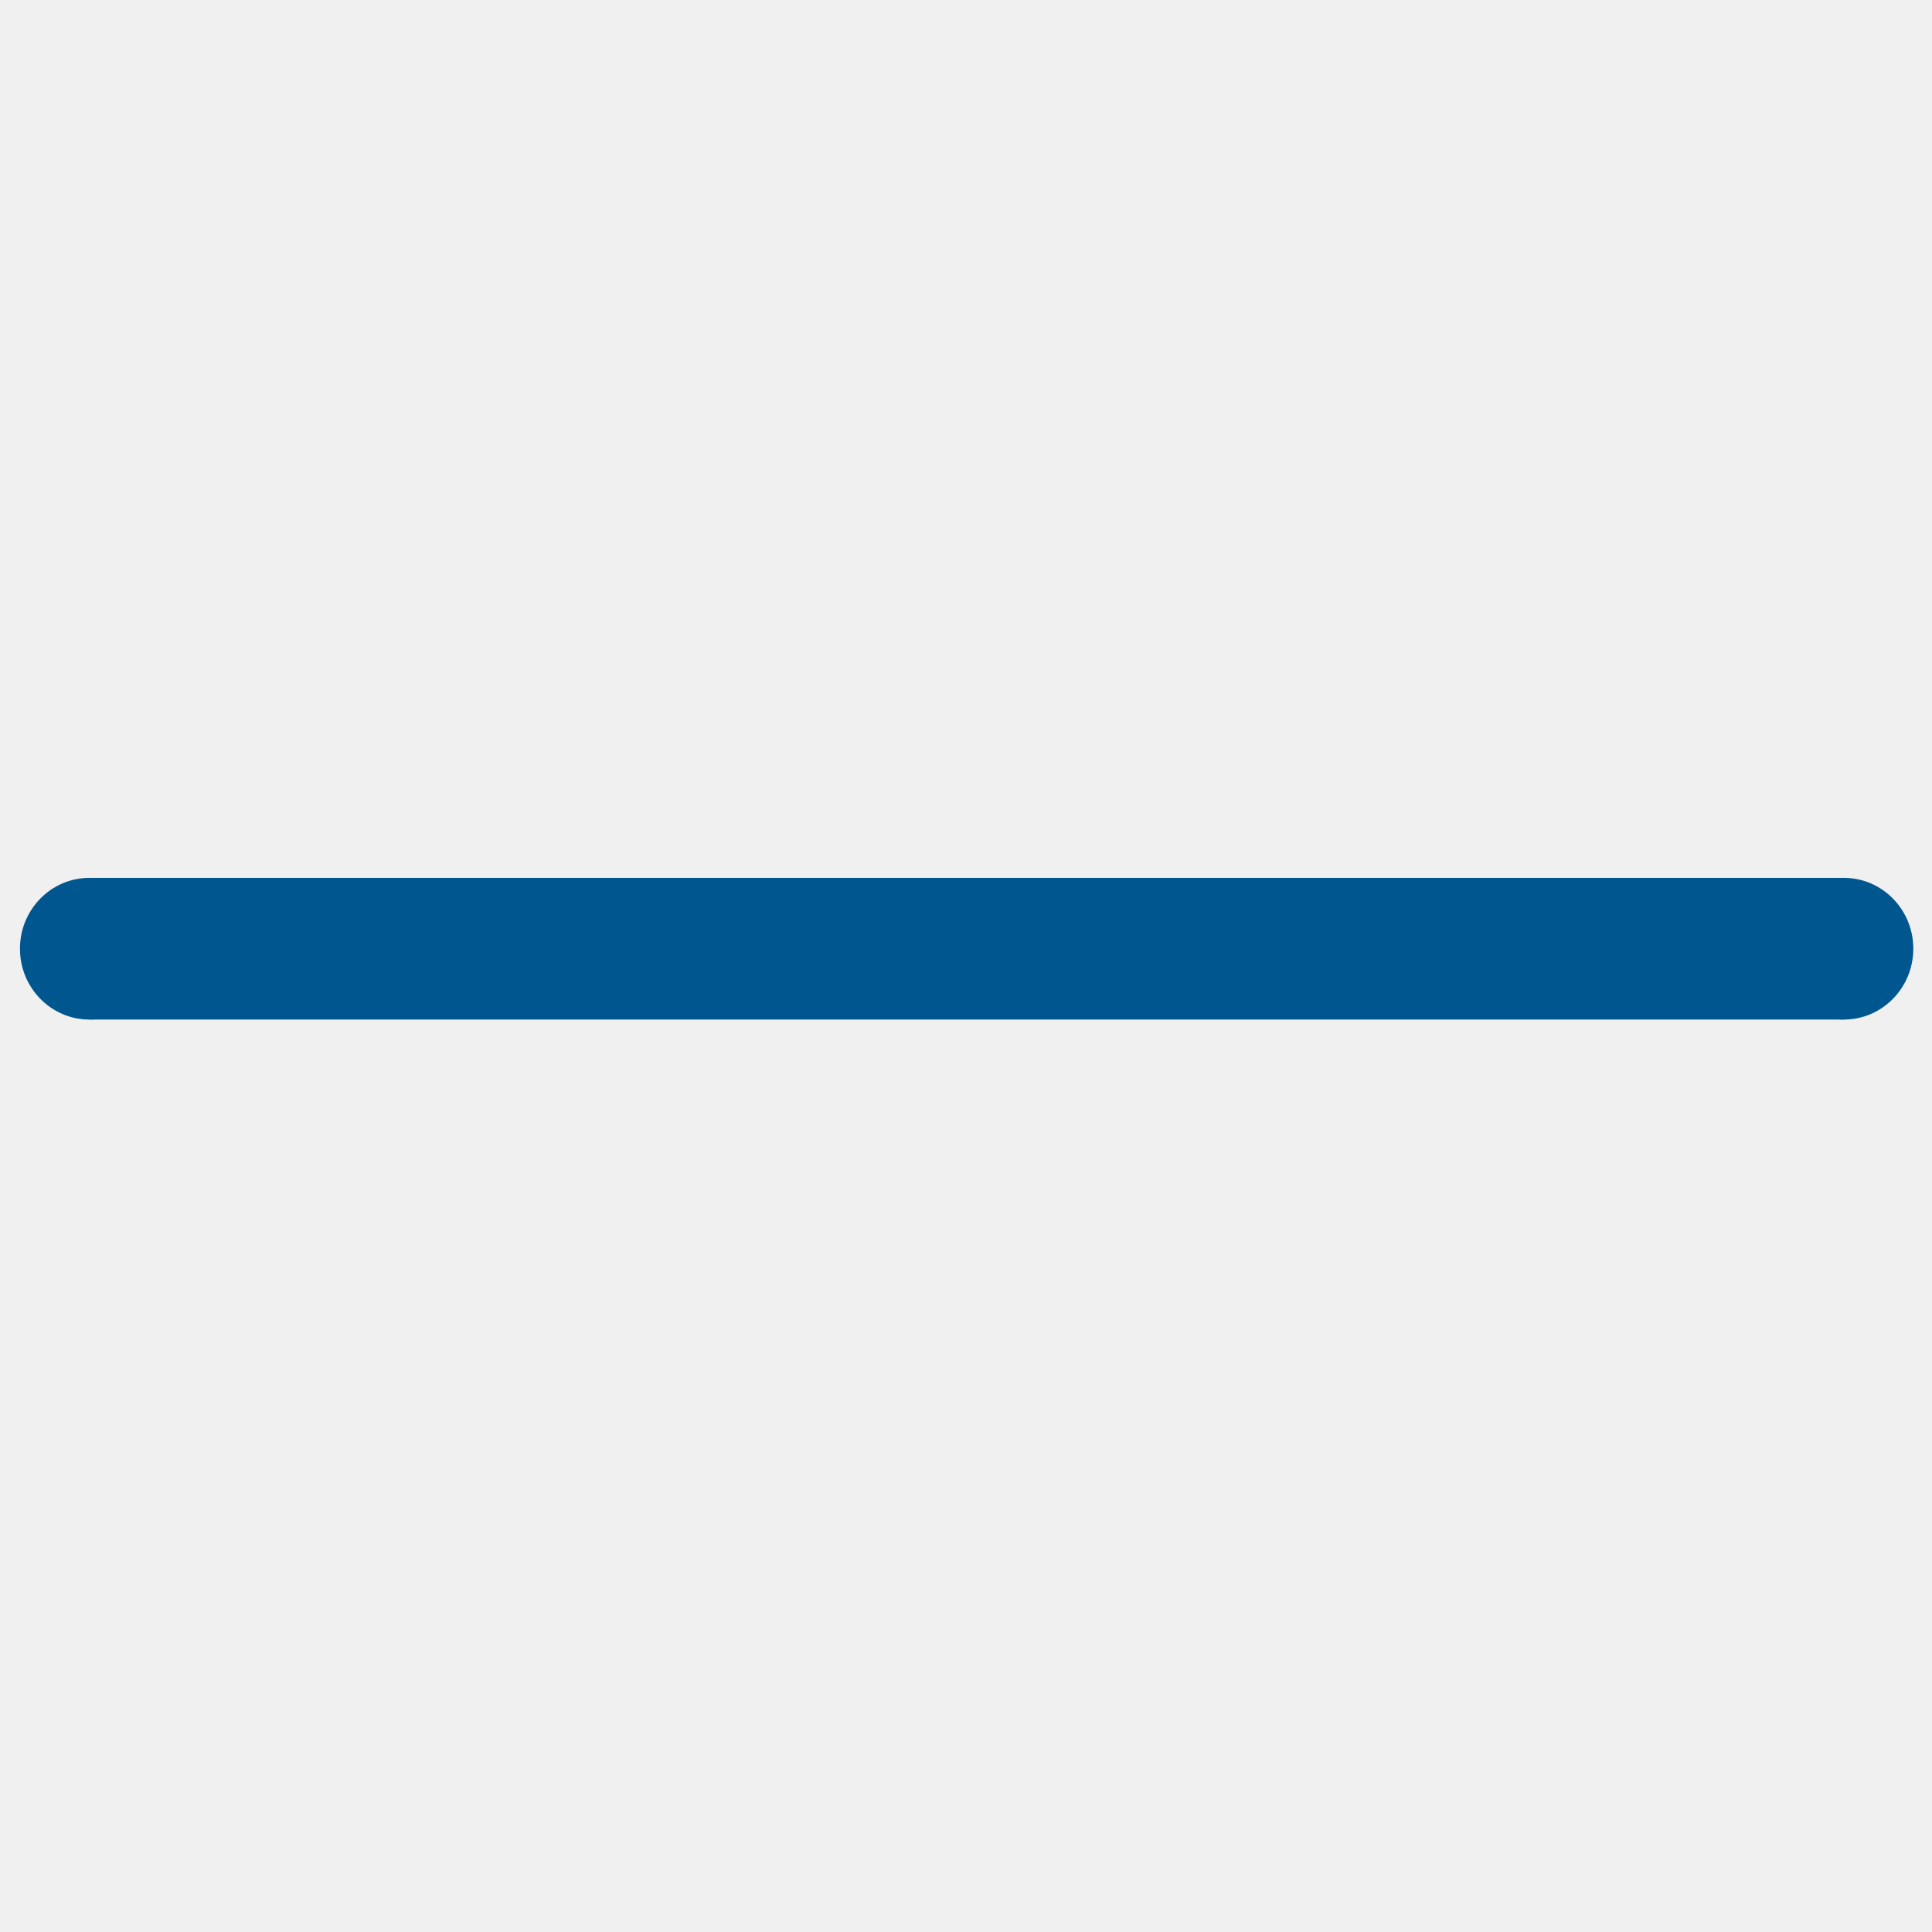
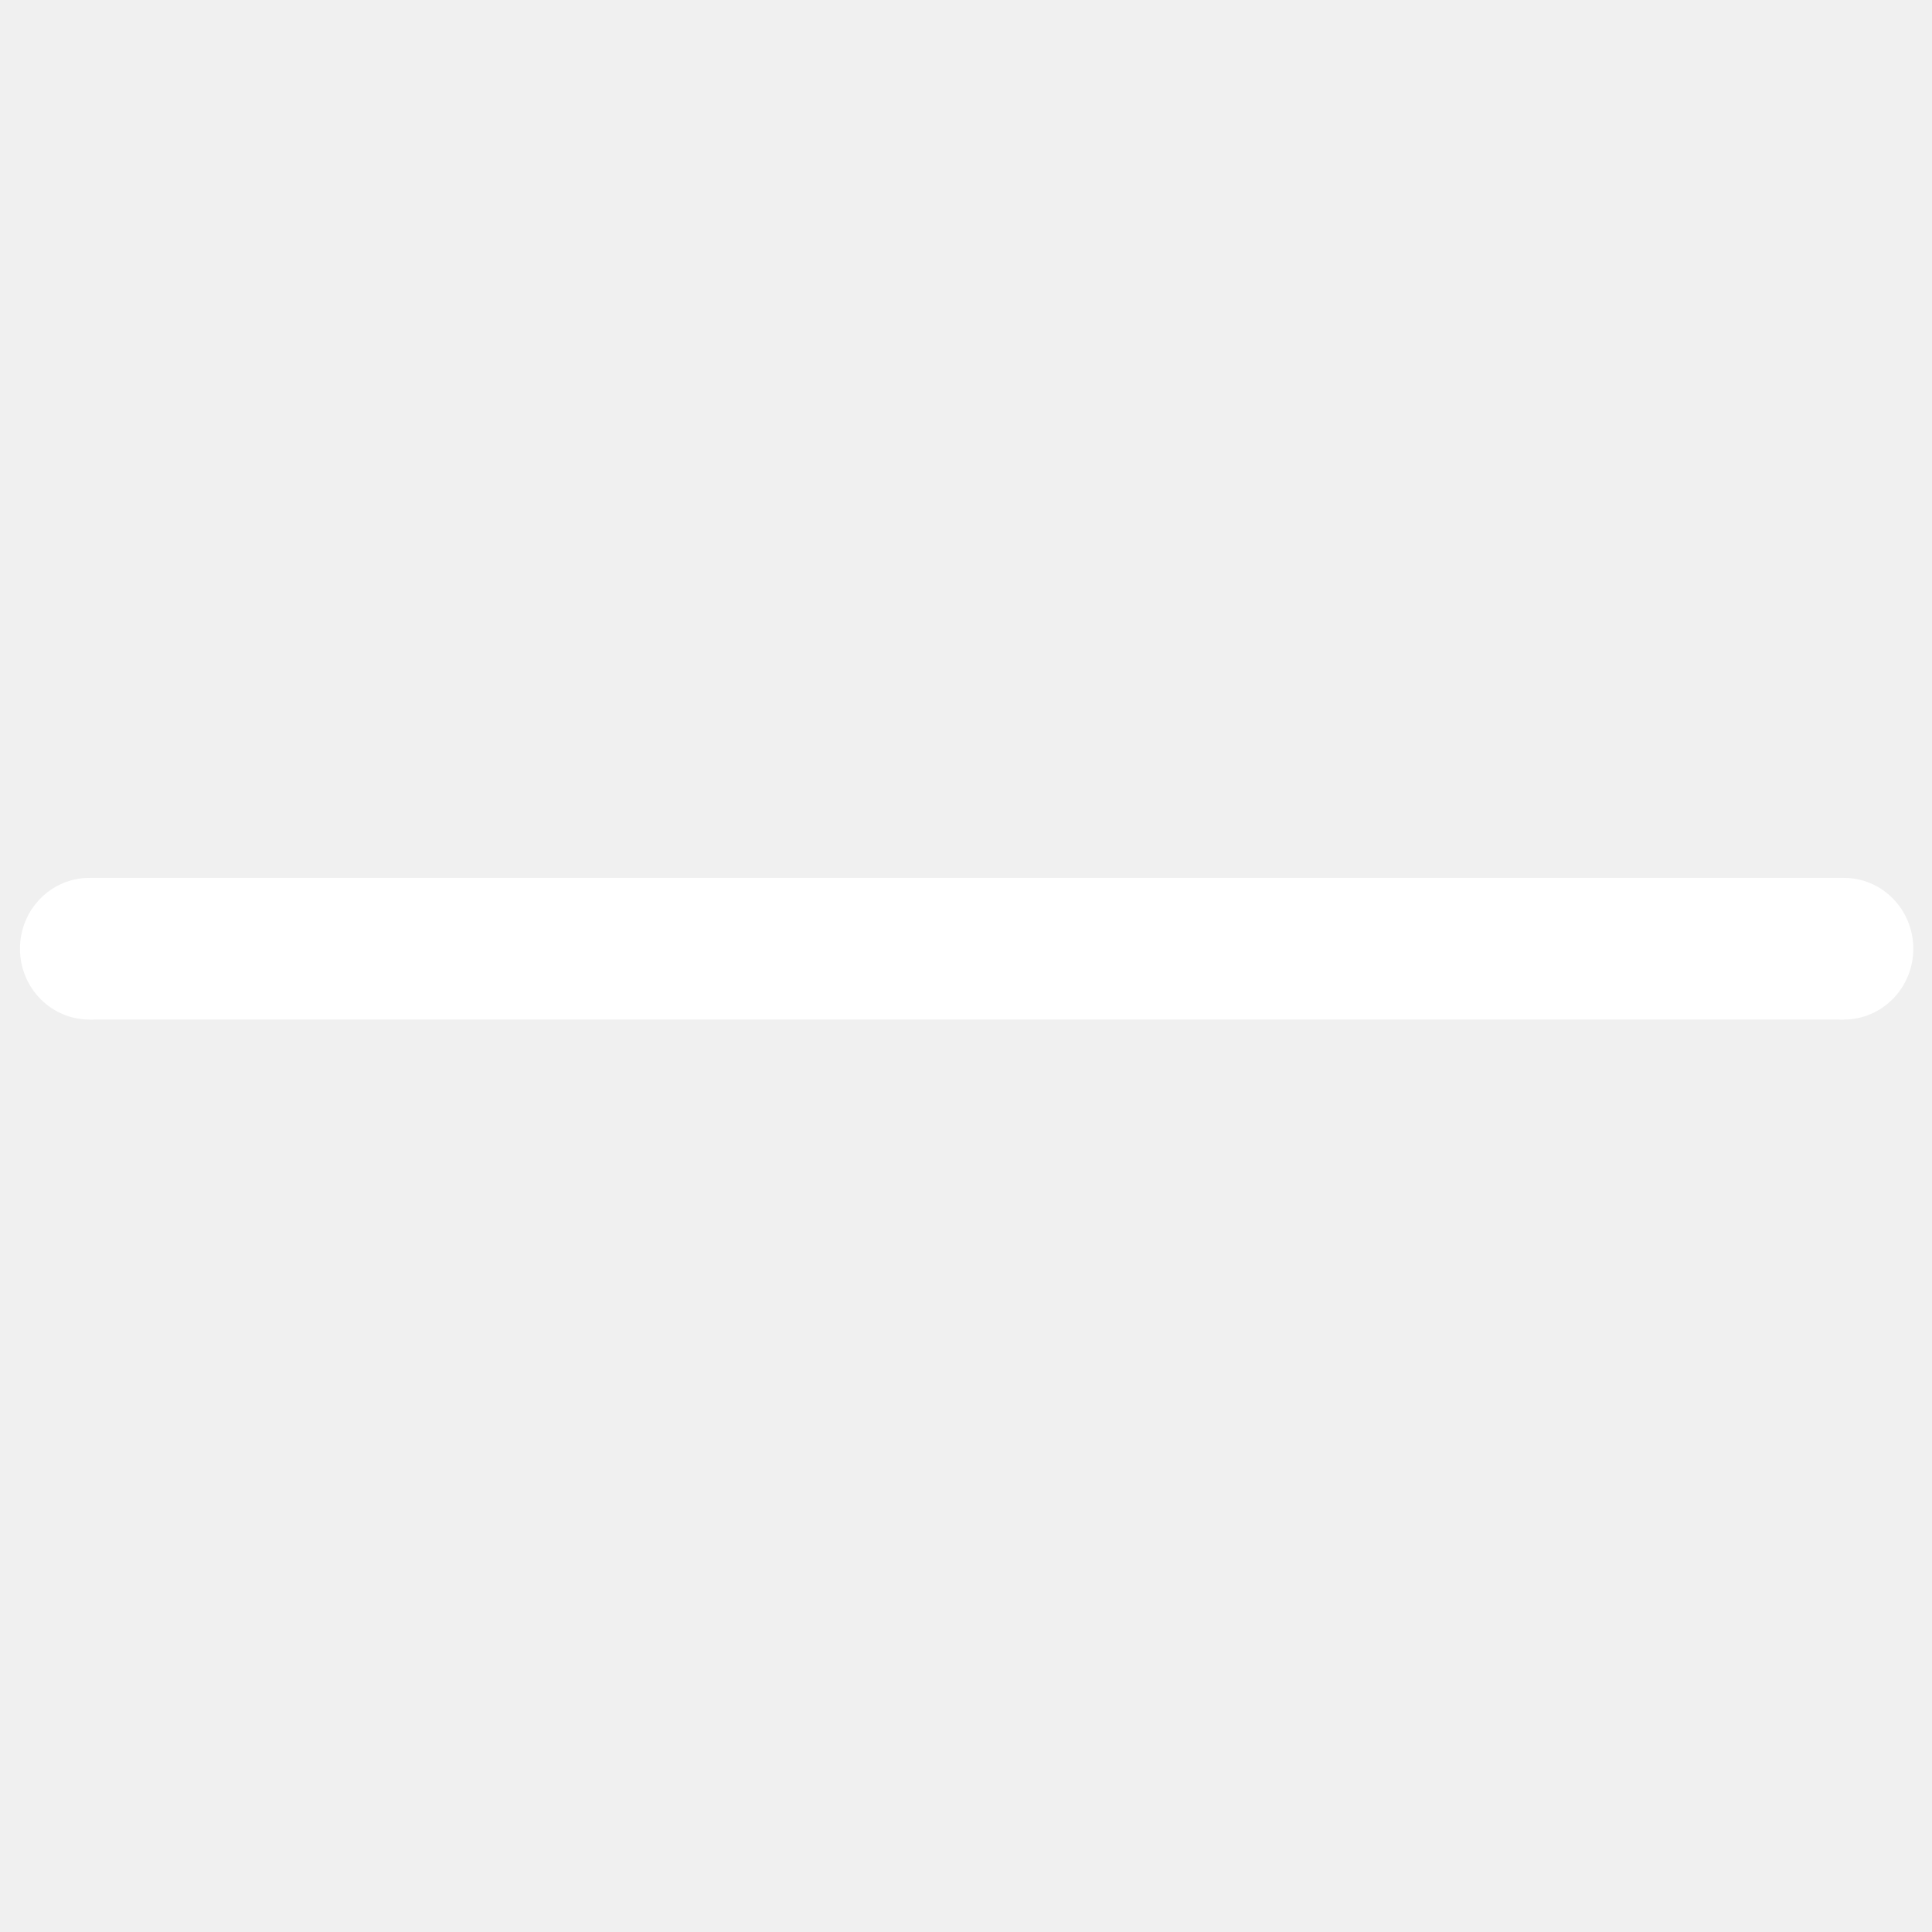
<svg xmlns="http://www.w3.org/2000/svg" id="ekCLumVJ3EI1" viewBox="0 0 300 300" shape-rendering="geometricPrecision" text-rendering="geometricPrecision">
  <g transform="matrix(.98 0 0 1 6.2 0)">
-     <ellipse rx="11" ry="11" transform="translate(7.836735 147.3153)" fill="#00568f" stroke-width="0" />
+     <ellipse rx="11" ry="11" transform="translate(7.836735 147.3153)" fill="#ffffff" stroke-width="0" />
  </g>
  <g transform="matrix(.98 0 0 1 3.098006 0.000007)">
-     <ellipse rx="11" ry="11" transform="translate(289 147.3153)" fill="#00568f" stroke-width="0" />
-     <rect width="139.102" height="22" rx="0" ry="0" transform="matrix(1.998547 0 0 1 11.00212 136.3153)" fill="#00568f" stroke-width="0" />
+     <ellipse rx="11" ry="11" transform="translate(289 147.3153)" fill="#ffffff" stroke-width="0" />
+     <rect width="139.102" height="22" rx="0" ry="0" transform="matrix(1.998547 0 0 1 11.00212 136.3153)" fill="#ffffff" stroke-width="0" />
  </g>
</svg>
